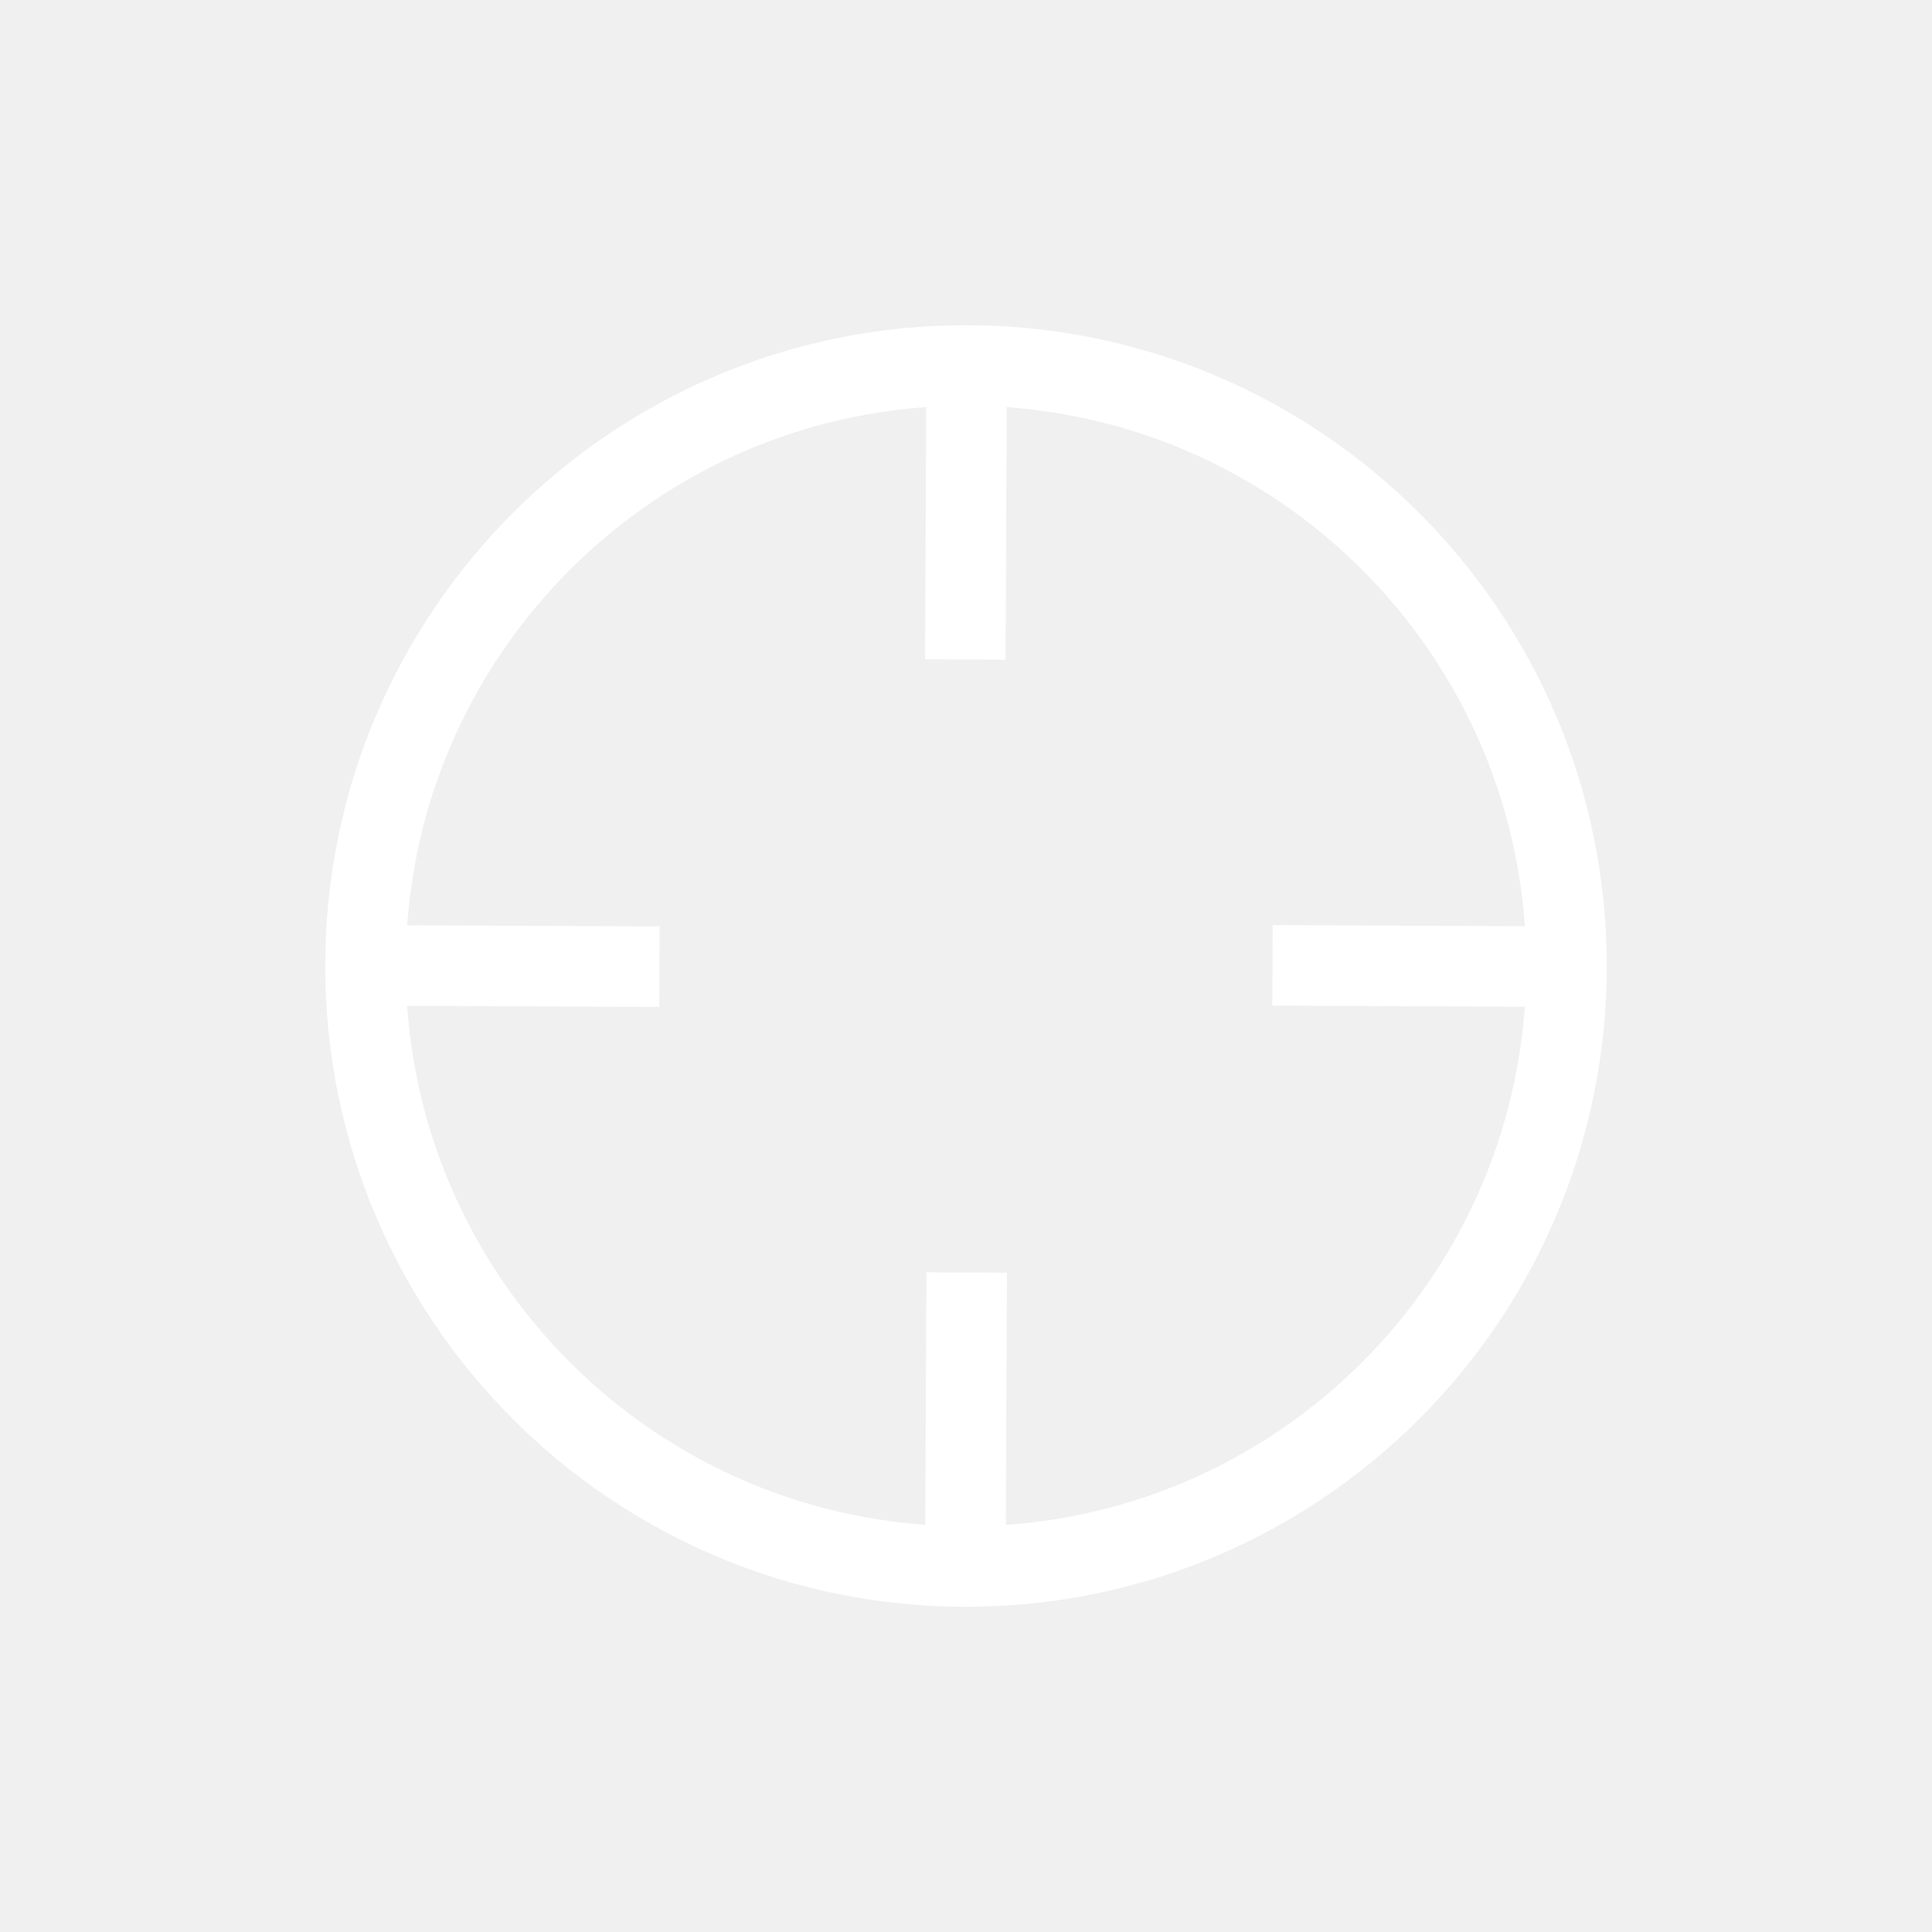
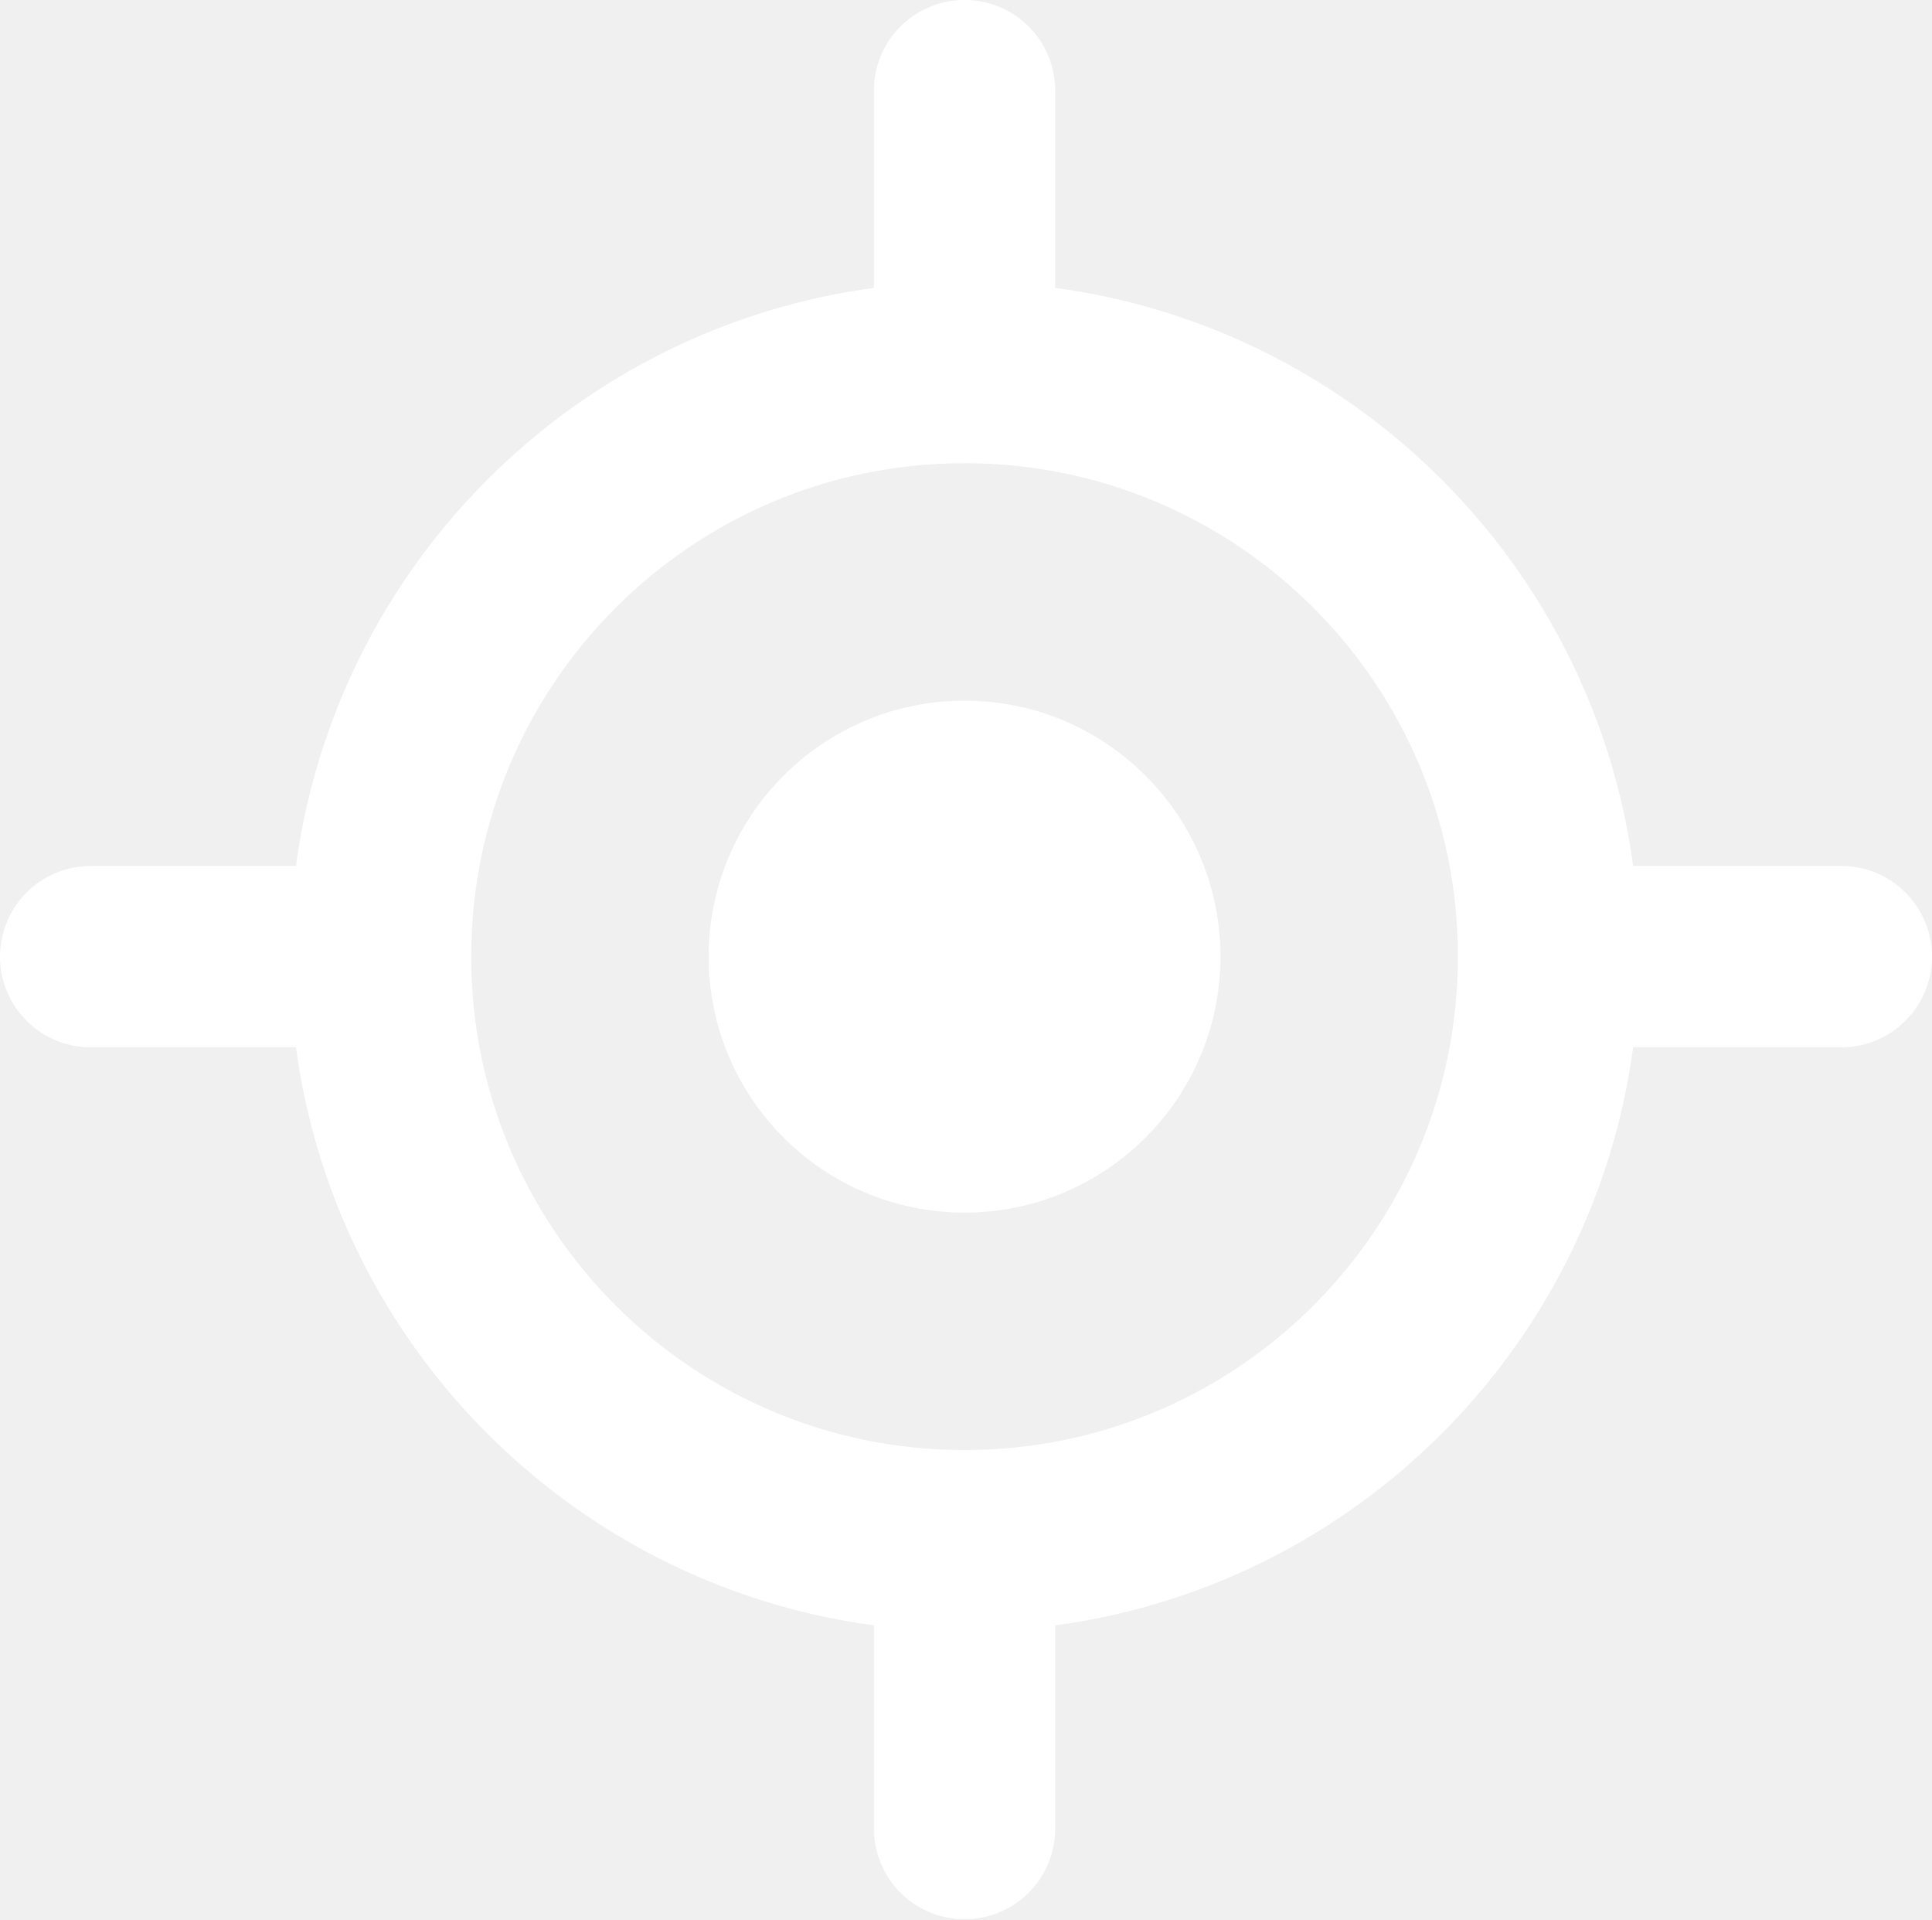
- <svg xmlns="http://www.w3.org/2000/svg" version="1.1" id="Layer_1" x="0px" y="0px" viewBox="-89 46 72 72" enable-background="new -89 46 72 72" xml:space="preserve">
-   <g>
-     <circle fill="none" stroke="#FFFFFF" stroke-width="3" stroke-miterlimit="10" cx="-53" cy="82" r="22.38" />
-     <line fill="none" stroke="#FFFFFF" stroke-width="3" stroke-miterlimit="10" x1="-75.464" y1="81.975" x2="-64.423" y2="82.025" />
-     <line fill="none" stroke="#FFFFFF" stroke-width="3" stroke-miterlimit="10" x1="-53.025" y1="104.464" x2="-52.975" y2="93.423" />
-     <line fill="none" stroke="#FFFFFF" stroke-width="3" stroke-miterlimit="10" x1="-30.536" y1="82.025" x2="-41.577" y2="81.975" />
-     <line fill="none" stroke="#FFFFFF" stroke-width="3" stroke-miterlimit="10" x1="-52.975" y1="59.536" x2="-53.025" y2="70.577" />
+ <svg xmlns="http://www.w3.org/2000/svg" width="31.964" height="31.747" viewBox="0 0 31.964 31.747">
+   <g id="Groupe_86" data-name="Groupe 86" transform="translate(-130.218 -449.392)">
+     <g id="Groupe_83" data-name="Groupe 83" transform="translate(135.014 454.054)">
+       <circle id="Ellipse_15" data-name="Ellipse 15" cx="4.234" cy="4.234" r="4.234" transform="translate(6.928 6.928)" fill="#fff" />
+       <g id="Ellipse_16" data-name="Ellipse 16" fill="none" stroke="#fff" stroke-width="3">
+         <circle cx="11.162" cy="11.162" r="11.162" stroke="none" />
+         <circle cx="11.162" cy="11.162" r="9.662" fill="none" />
+       </g>
+     </g>
+     <g id="Groupe_85" data-name="Groupe 85" transform="translate(131.718 450.892)">
+       <path id="Tracé_50785" data-name="Tracé 50785" d="M152.5,1288.006v-4.115" transform="translate(-138.042 -1283.892)" fill="none" stroke="#fff" stroke-linecap="round" stroke-width="3" />
+       <path id="Tracé_50786" data-name="Tracé 50786" d="M152.5,1288.006v-4.115" transform="translate(-138.042 -1259.259)" fill="none" stroke="#fff" stroke-linecap="round" stroke-width="3" />
+       <g id="Groupe_84" data-name="Groupe 84" transform="translate(0 14.324)">
+         <path id="Tracé_50787" data-name="Tracé 50787" d="M0,4.115V0" transform="translate(28.964 0) rotate(90)" fill="none" stroke="#fff" stroke-linecap="round" stroke-width="3" />
+         <path id="Tracé_50788" data-name="Tracé 50788" d="M0,4.115V0" transform="translate(4.115 0) rotate(90)" fill="none" stroke="#fff" stroke-linecap="round" stroke-width="3" />
+       </g>
+     </g>
  </g>
</svg>
